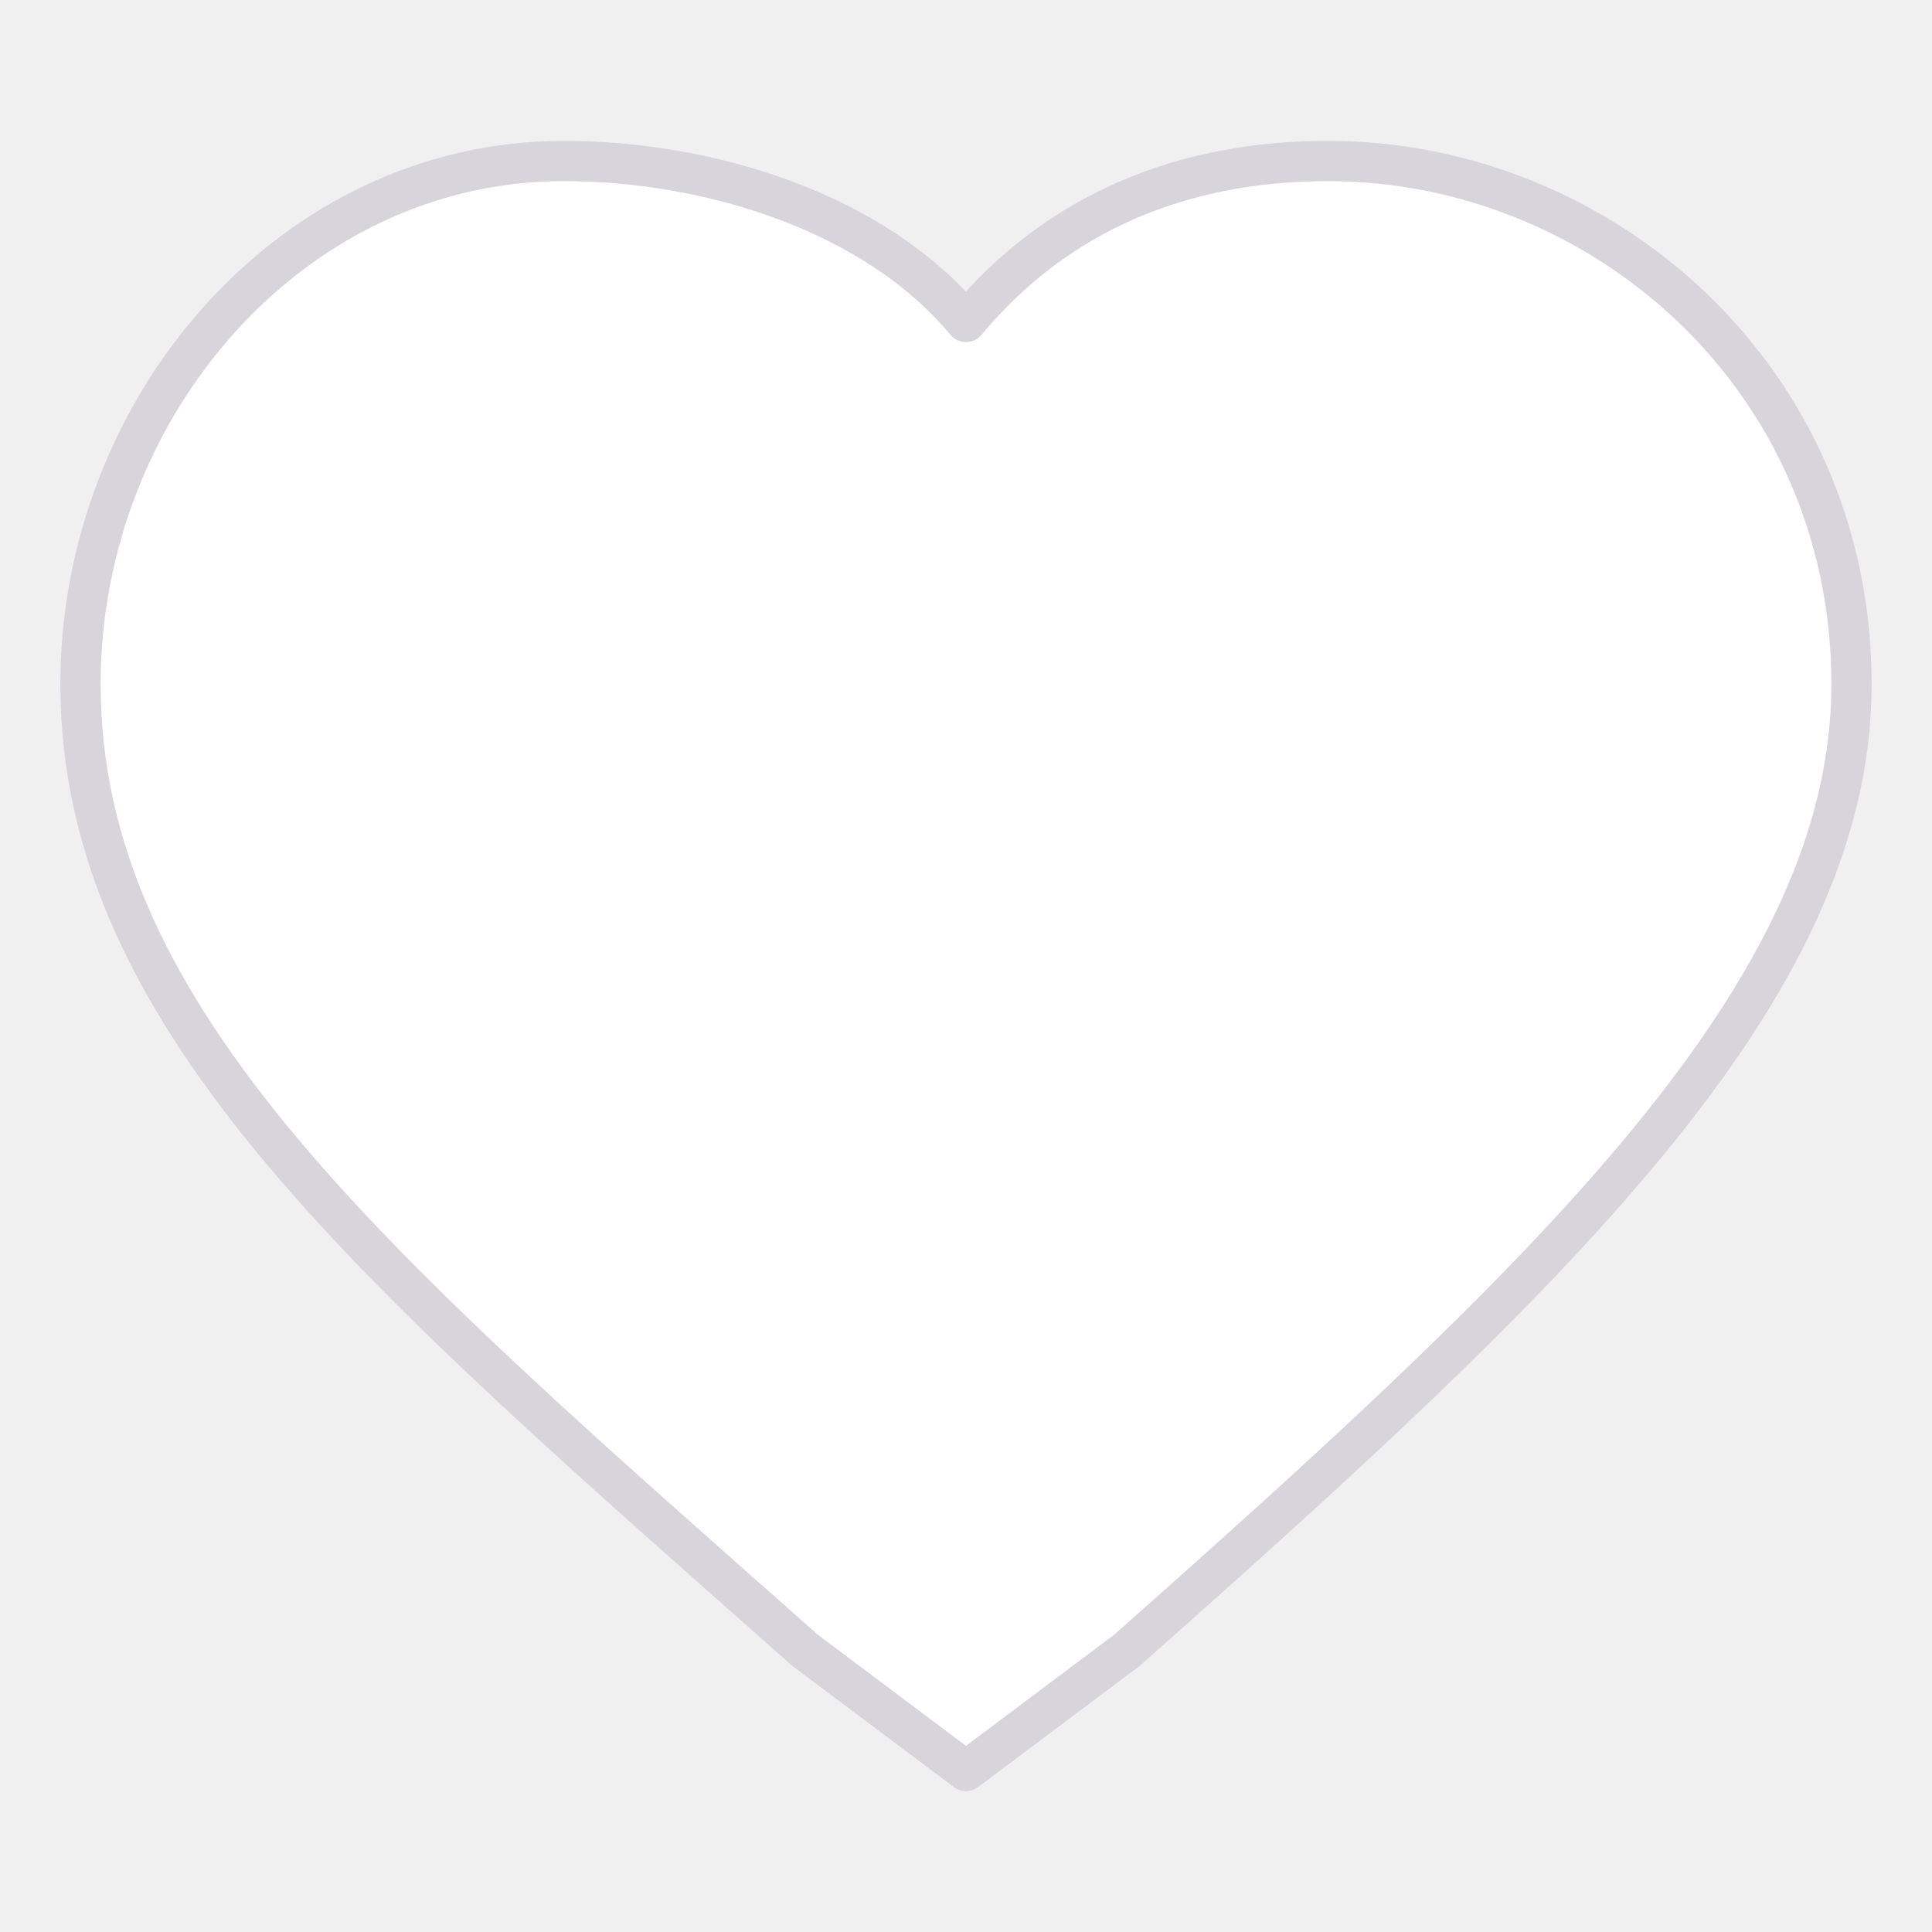
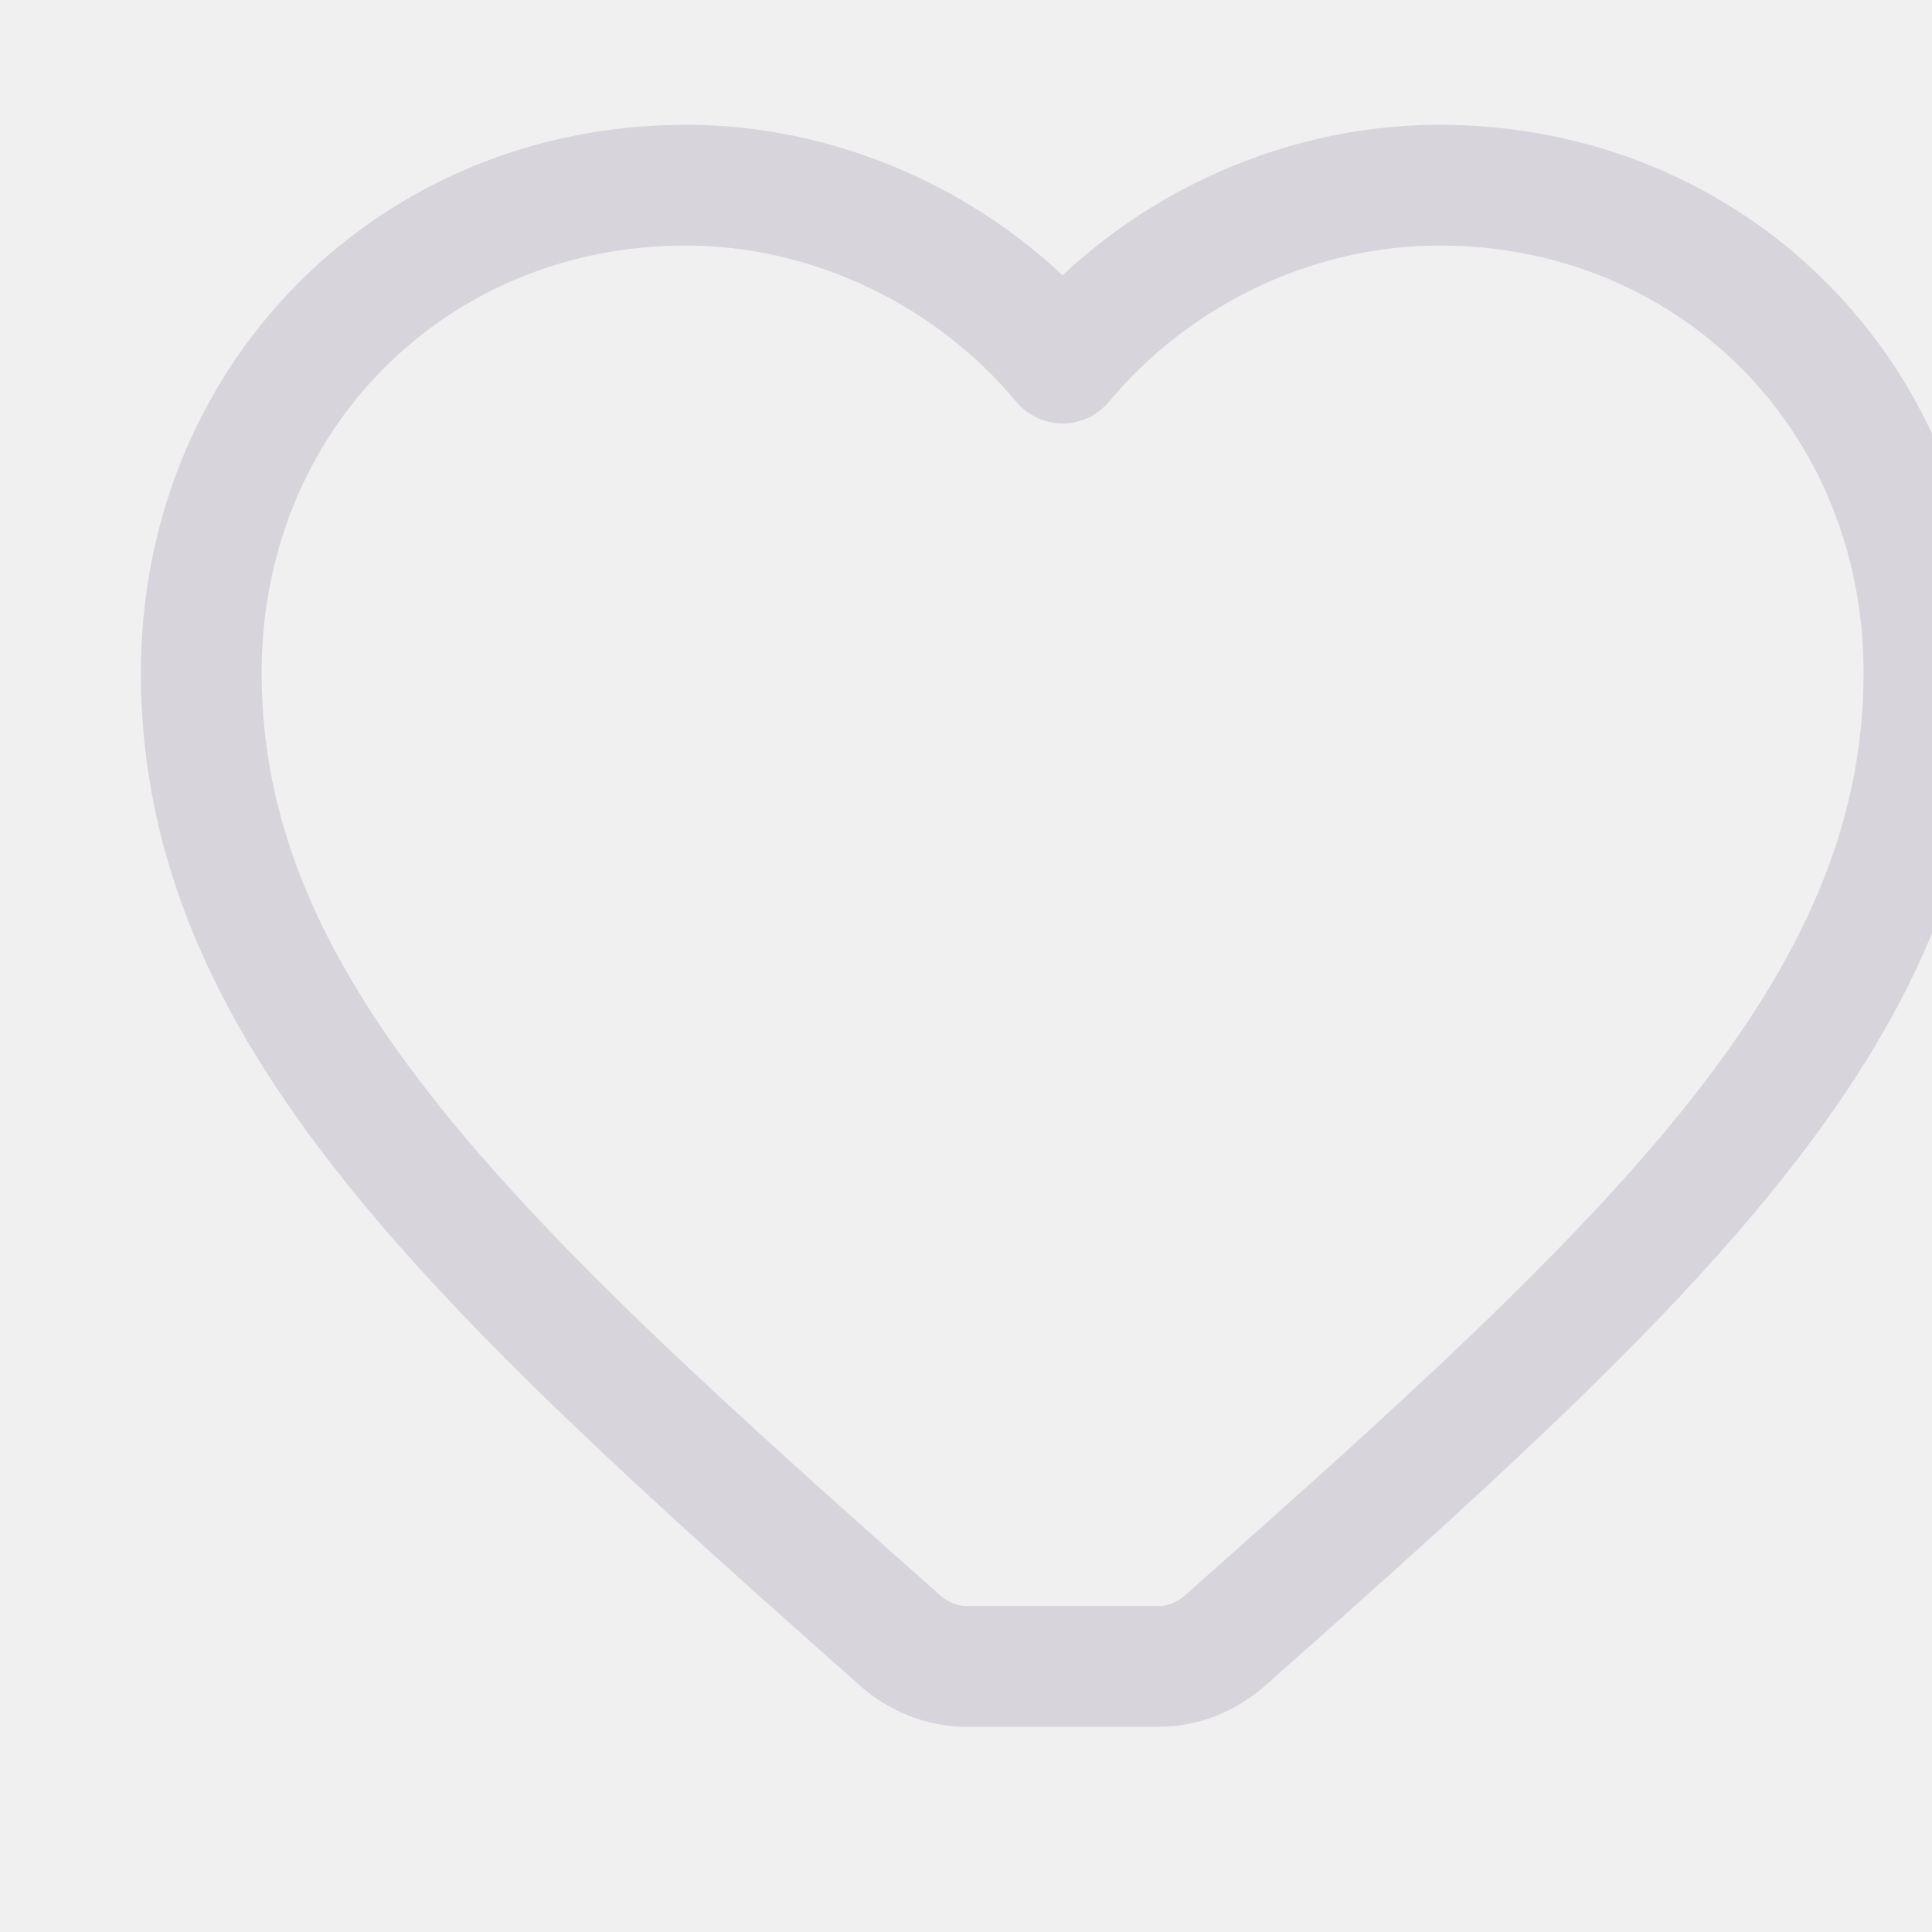
<svg xmlns="http://www.w3.org/2000/svg" width="24" height="24" viewBox="0 0 24 24" fill="none">
-   <path d="M1 8.5C1 12.7 4.72 15.82 10 20.5L12 22L14 20.5C19.28 15.82 23 12.32 23 8.5C23 4.68 19.88 2 16.5 2C14.7 2 13.14 2.63 12 4C10.86 2.63 8.8 2 7 2C3.62 2 1 5.06 1 8.5Z" fill="white" stroke="#D7D4DC" stroke-width="0.5" stroke-linecap="round" stroke-linejoin="round" />
+   <path d="M12 20.7C11.7 20.7 11.4 20.58 11.16 20.36C5.88 15.68 2.5 12.56 2.5 8.36C2.5 4.92 5.14 2.3 8.52 2.3C10.32 2.3 12.06 3.14 13.2 4.51C14.34 3.14 16.08 2.3 17.88 2.3C21.26 2.3 23.9 4.92 23.9 8.36C23.9 12.56 20.52 15.68 15.24 20.36C15 20.58 14.7 20.7 14.4 20.7H12Z" fill="none" stroke="#D7D4DC" stroke-width="1.5" stroke-linecap="round" stroke-linejoin="round" />
</svg>
